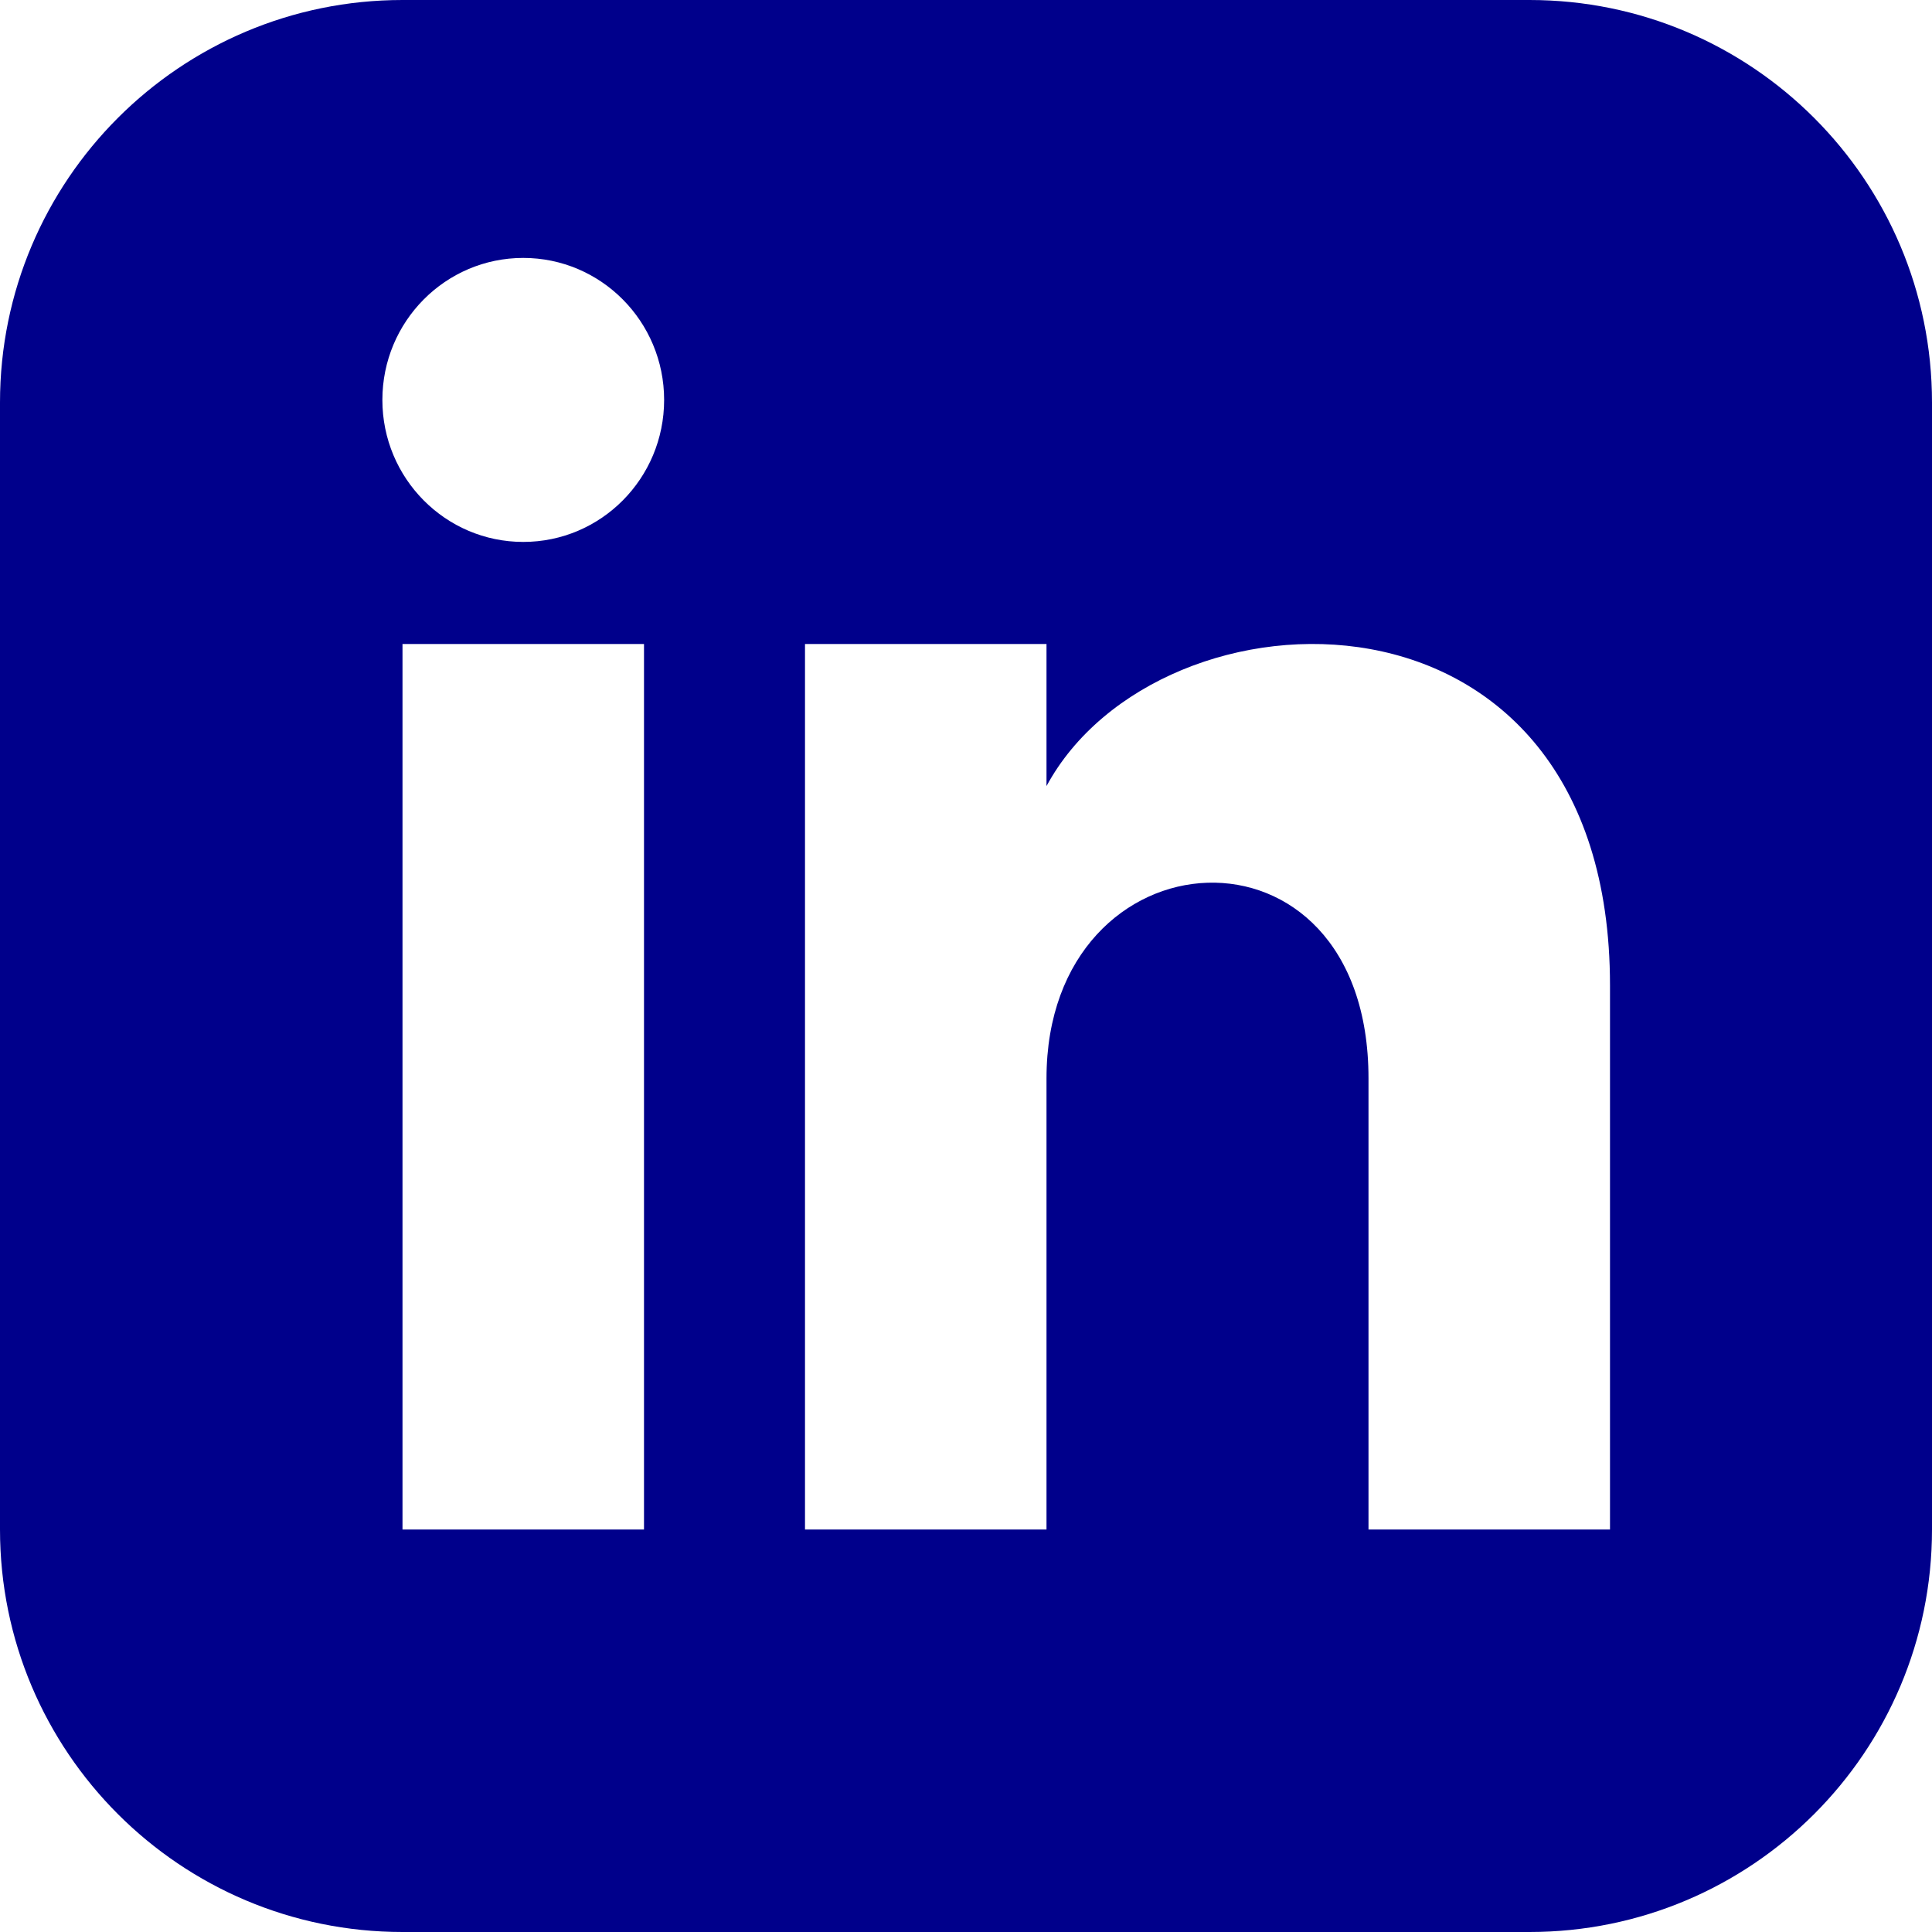
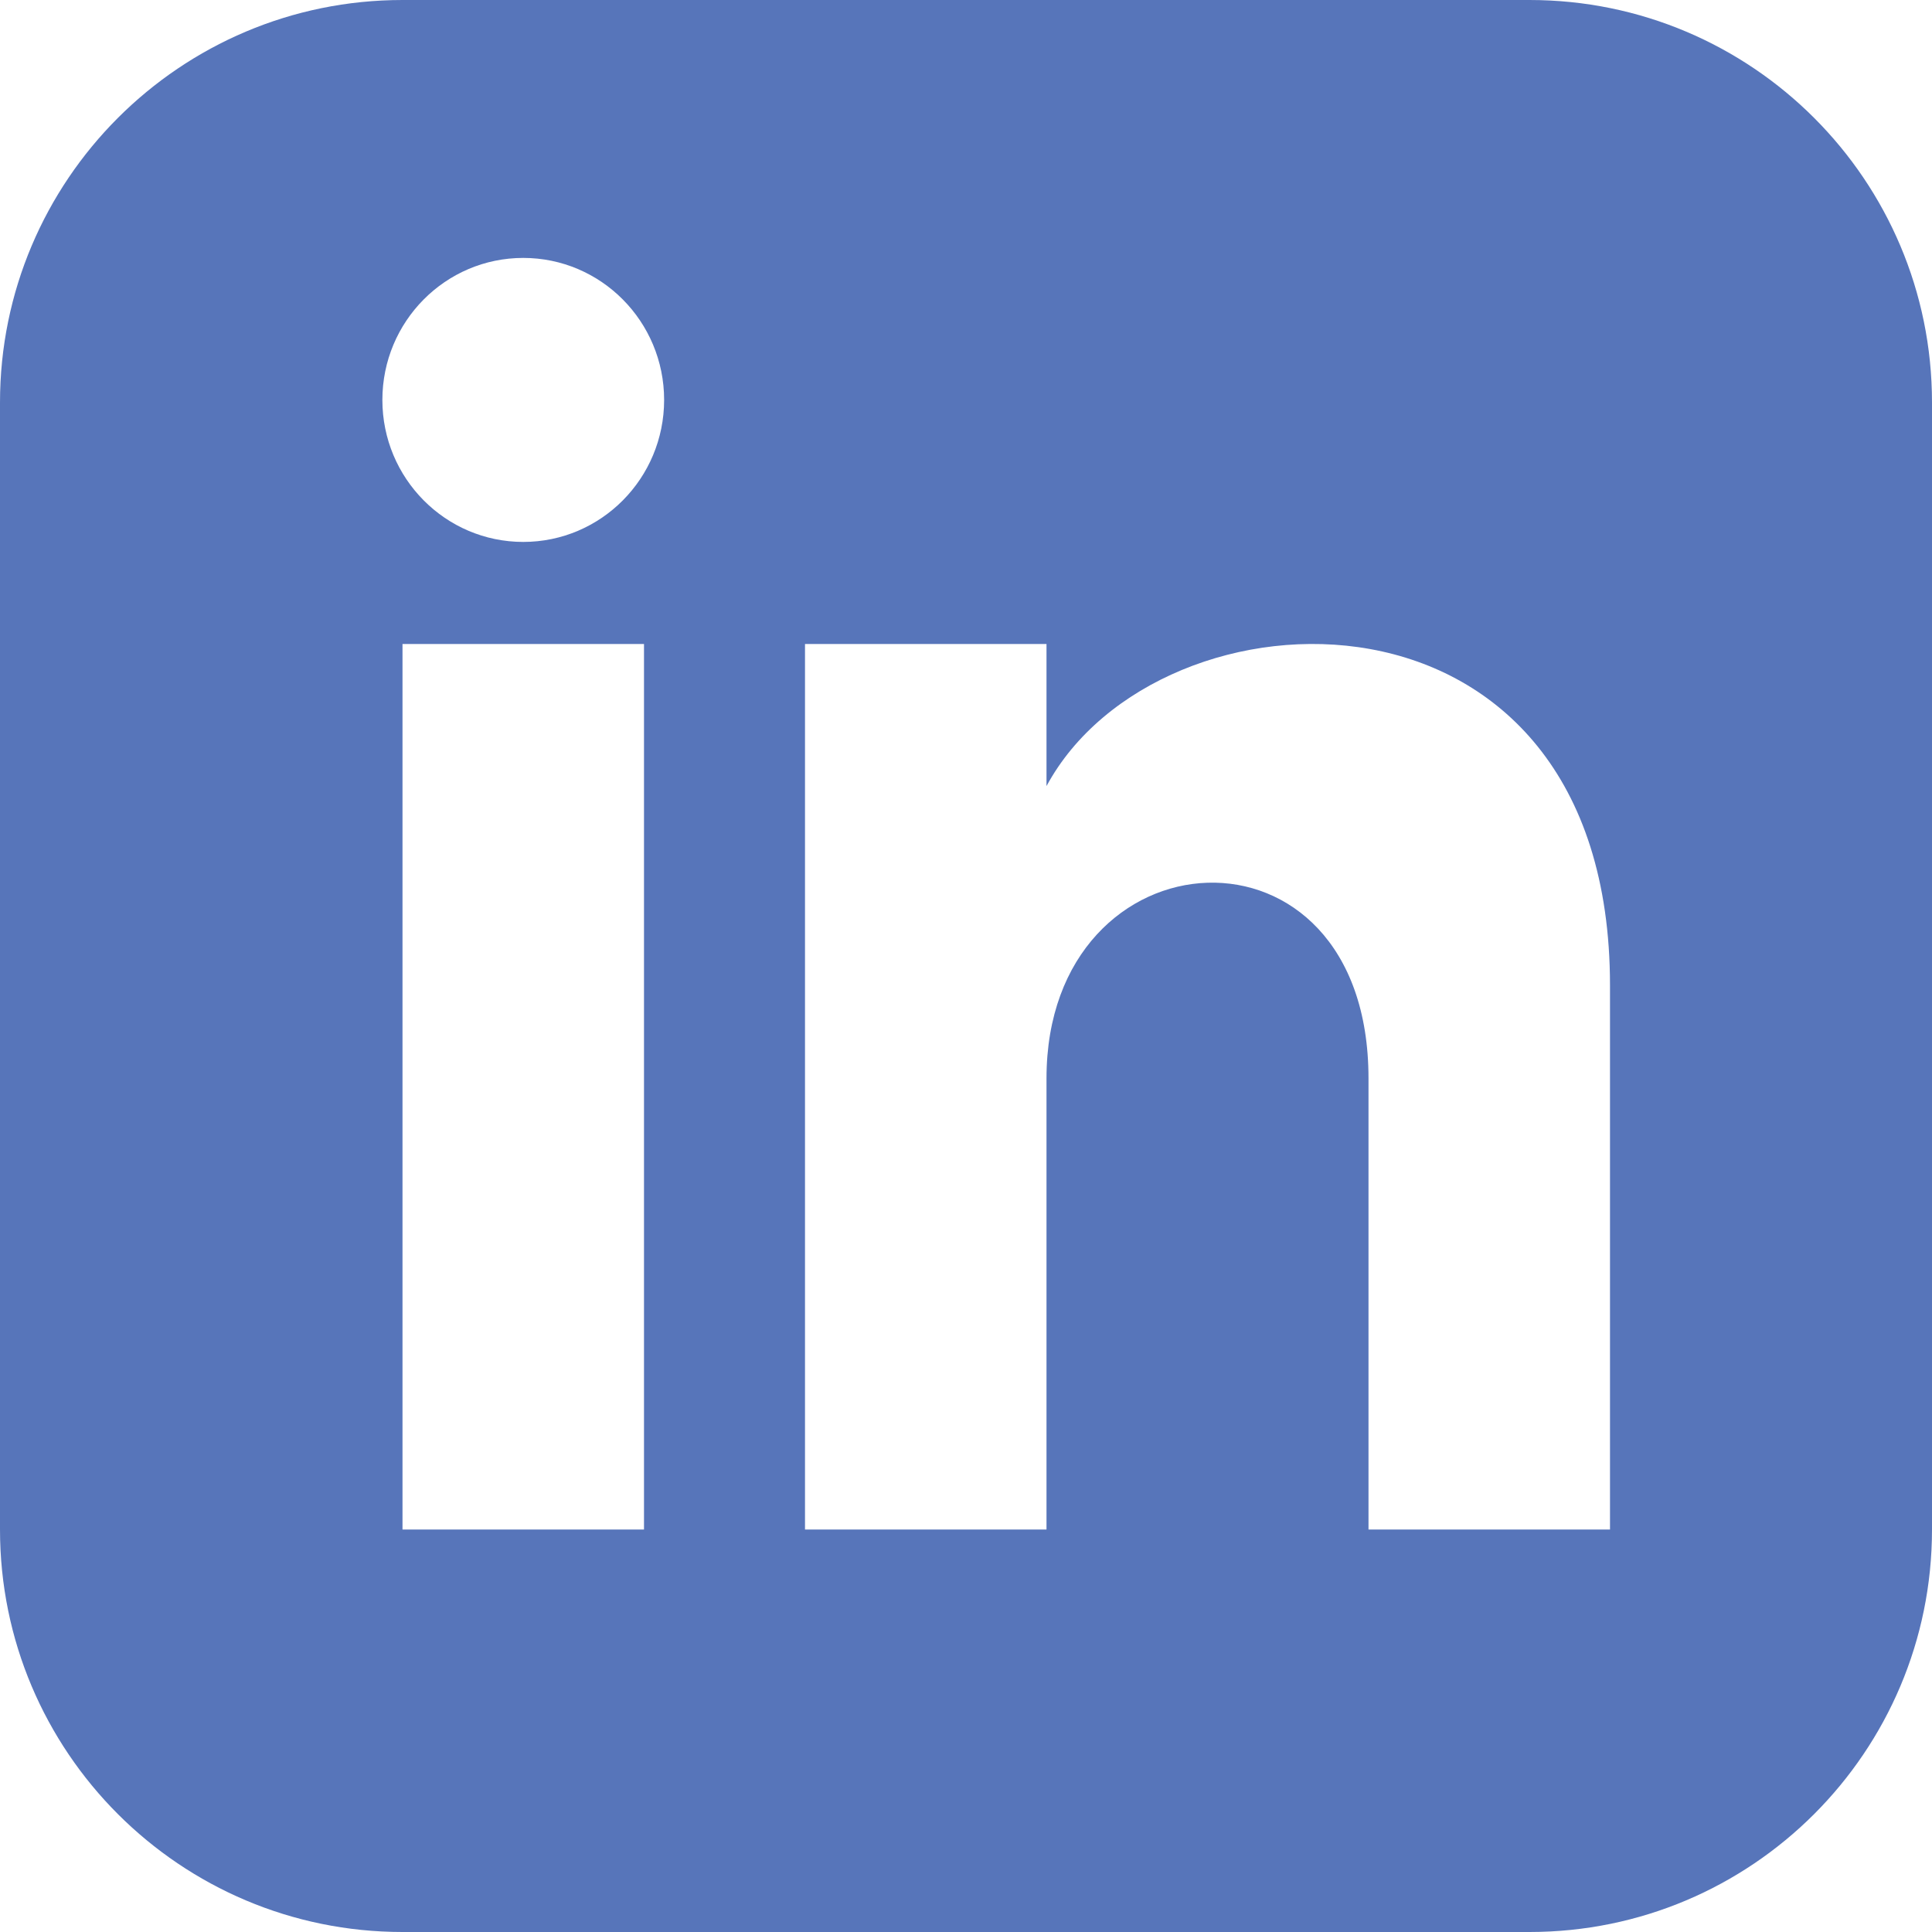
<svg xmlns="http://www.w3.org/2000/svg" width="24" height="24" viewBox="0 0 24 24">
-   <g fill="darkblue">
+   <g fill="#5775BA">
    <path d="M19 0h-14c-2.761 0-5 2.239-5 5v14c0 2.761 2.239 5 5 5h14c2.762 0 5-2.239 5-5v-14c0-2.761-2.238-5-5-5zm-11 19h-3v-11h3v11zm-1.5-12.268c-.966 0-1.75-.79-1.75-1.764s.784-1.764 1.75-1.764 1.75.79 1.75 1.764-.783 1.764-1.75 1.764zm13.5 12.268h-3v-5.604c0-3.368-4-3.113-4 0v5.604h-3v-11h3v1.765c1.396-2.586 7-2.777 7 2.476v6.759z" />
  </g>
</svg>
